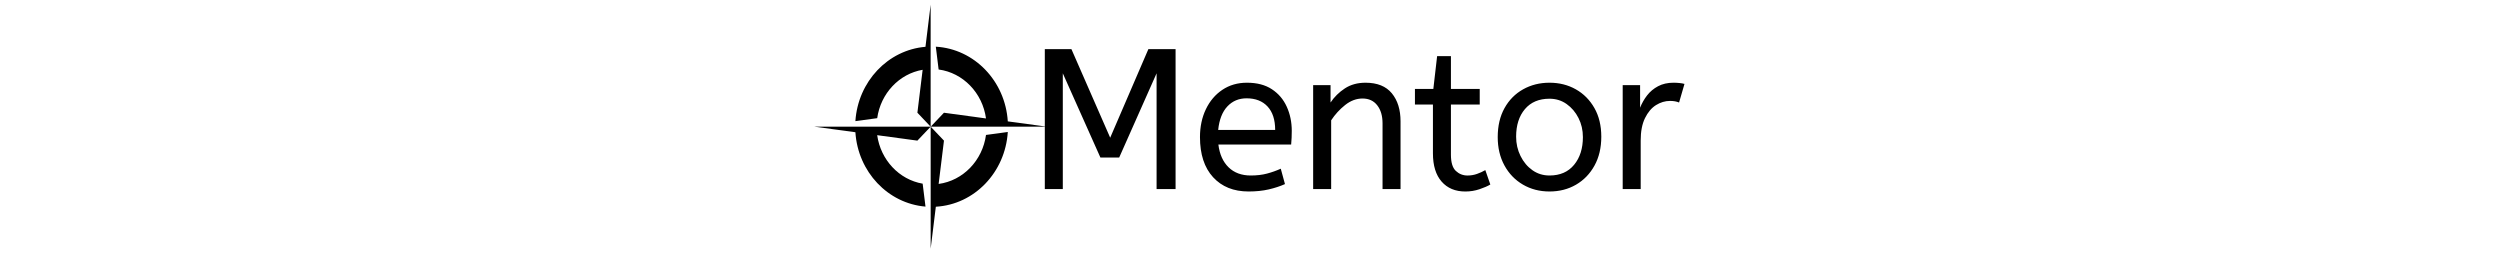
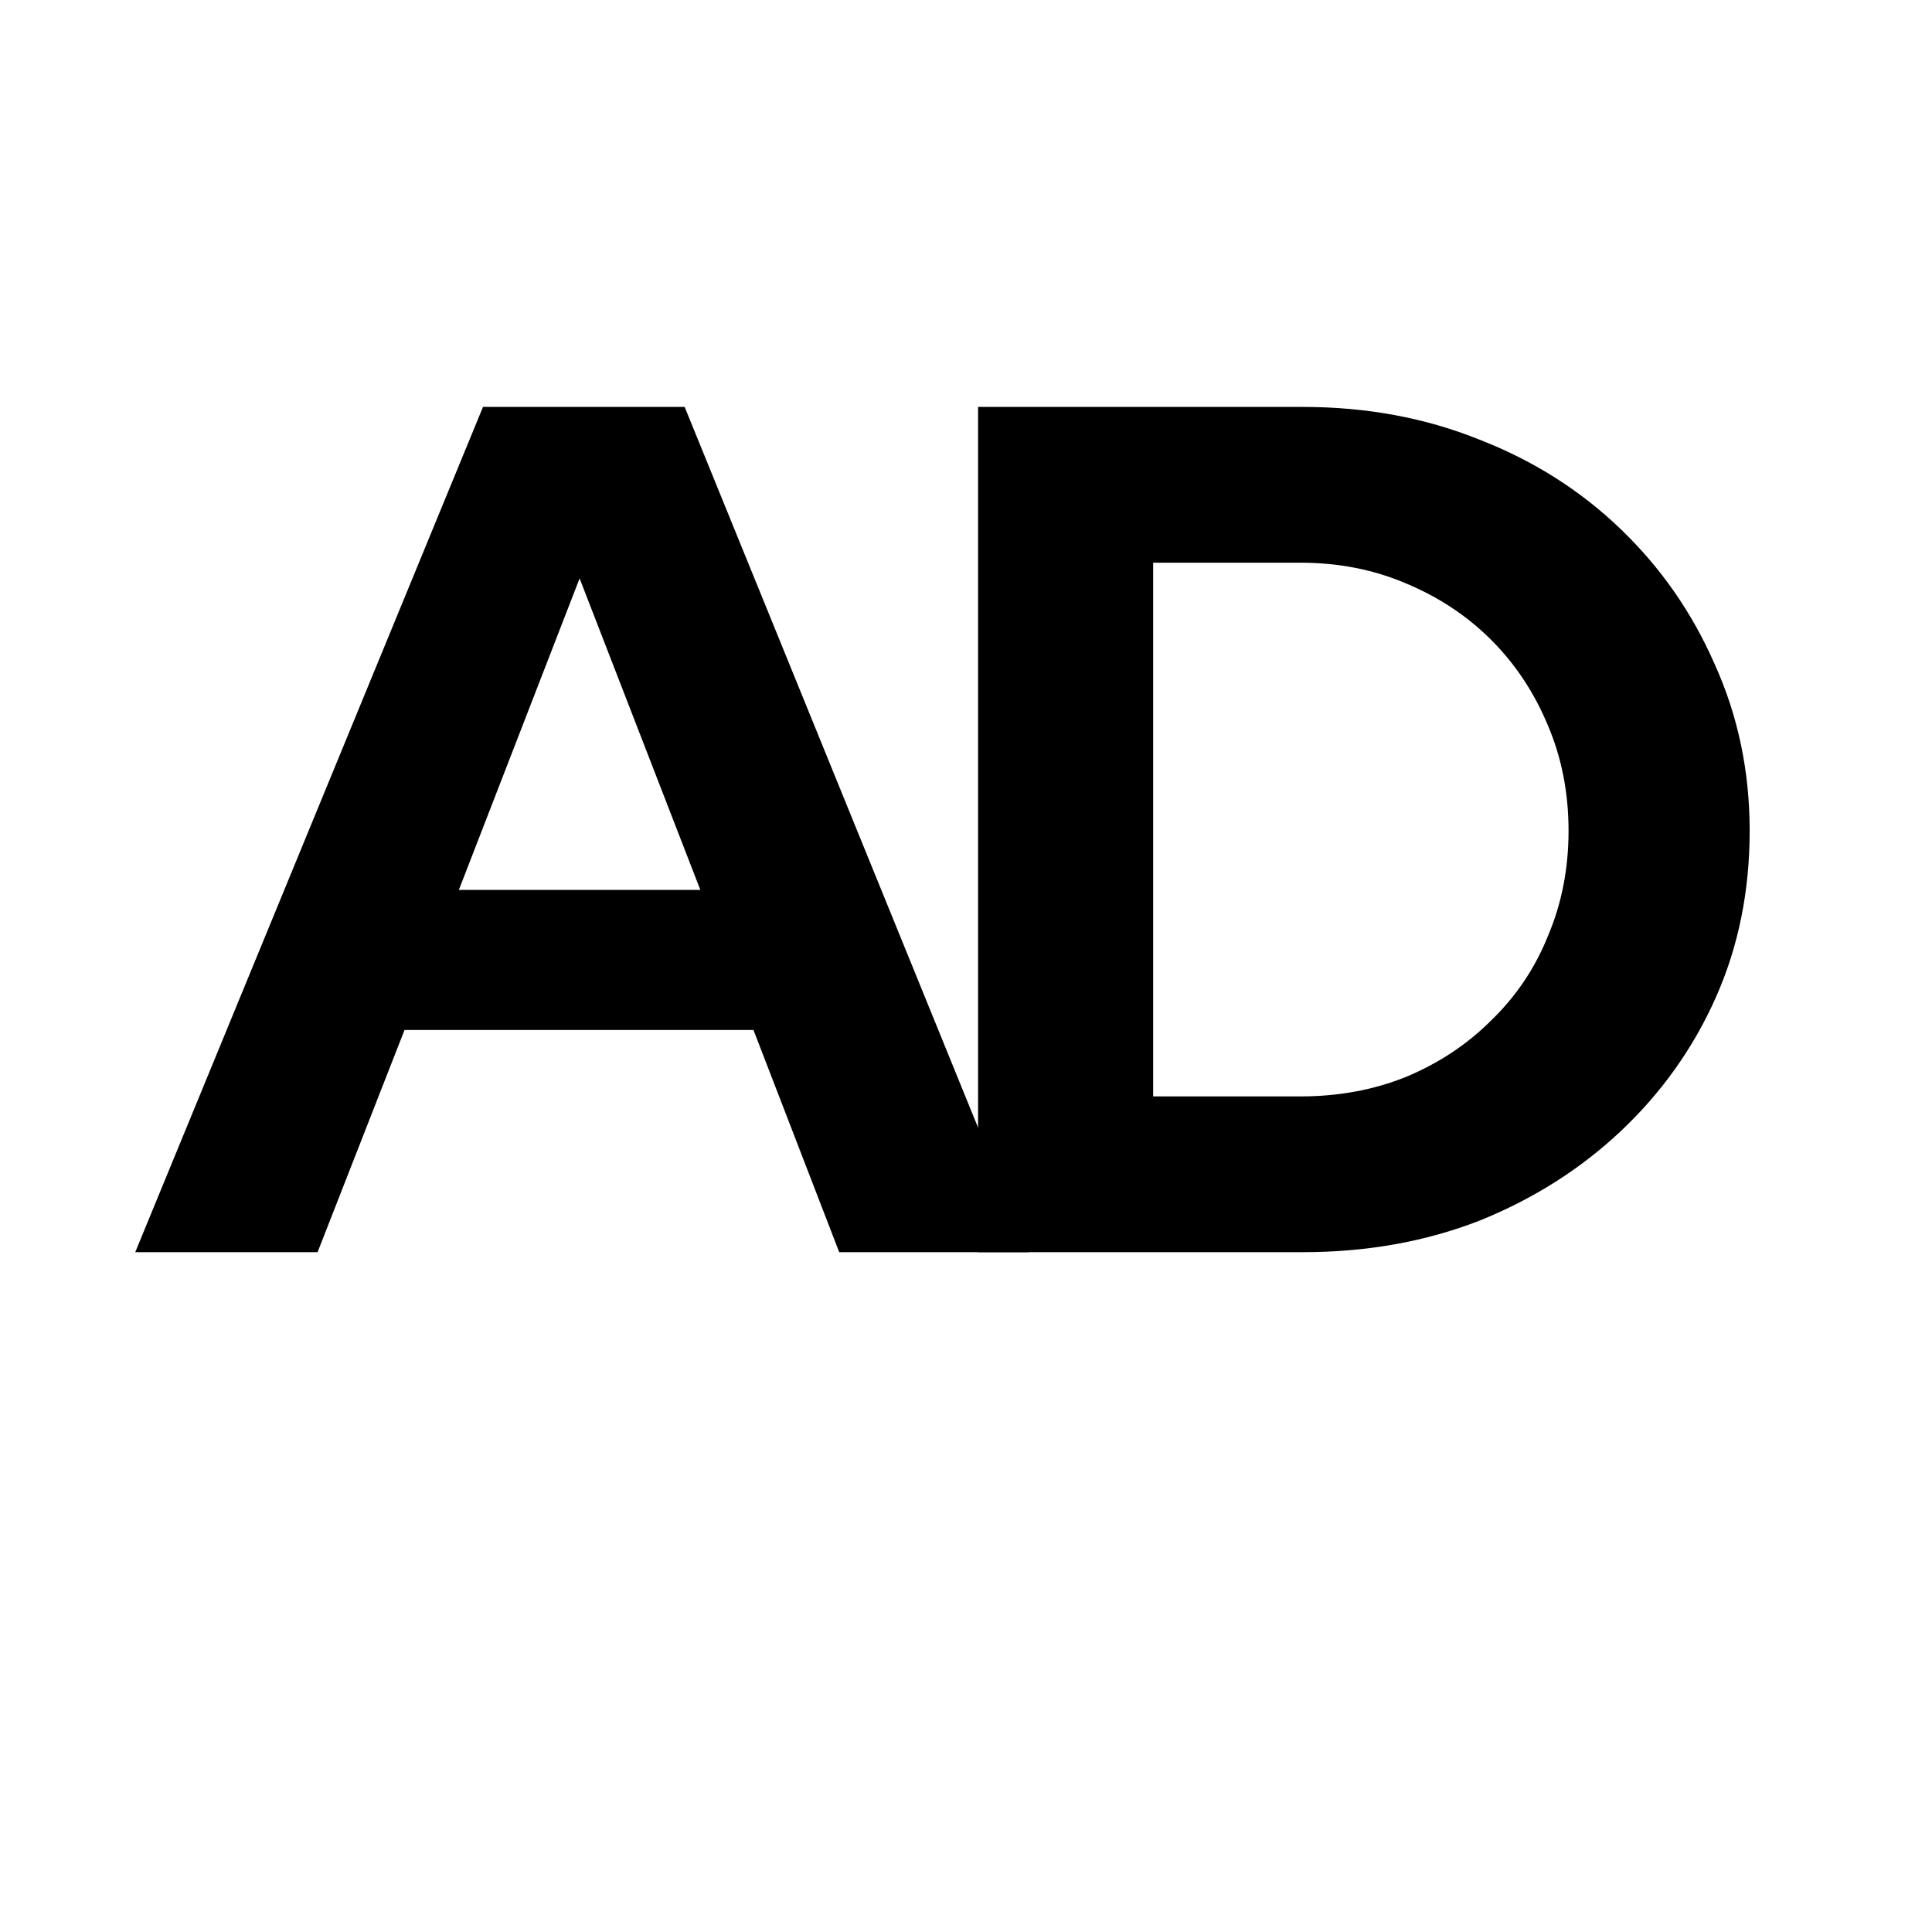
- <svg xmlns="http://www.w3.org/2000/svg" xml:space="preserve" width="1500" height="152" data-id="lg_irg6caM2XZfiuMAMuh" data-version="1" viewBox="0 0 1500 152">
-   <g data-padding="20">
-     <g transform="translate(10 2.8)scale(.96317)">
-       <rect width="409.875" height="140.756" x="156.286" y="-368.178" fill="none" rx="0" ry="0" transform="translate(473.48 374.06)" />
-       <path d="M651.684 114.89h-11.21v-87.2h16.57l24.16 55.19 23.79-55.19h16.94v87.2h-11.83V42.77l-23.29 52.44h-11.71l-23.42-52.44Zm115.72 1.49q-13.95 0-22.11-8.9-8.16-8.91-8.16-24.98 0-9.71 3.68-17.37 3.67-7.67 10.27-12.09t15.32-4.42q9.35 0 15.51 4.05 6.17 4.05 9.28 10.9 3.12 6.85 3.12 15.07 0 4.36-.38 8.47h-45.34q1.12 9.09 6.35 14.2 5.24 5.11 13.83 5.11 5.61 0 10.09-1.19 4.48-1.18 8.6-3.05l2.61 9.59q-4.48 2-10.09 3.31-5.6 1.3-12.58 1.3m-18.93-38.36h35.5q0-9.47-4.74-14.58-4.73-5.1-13.08-5.1-7.22 0-11.95 5.04-4.74 5.05-5.73 14.64m70.38 36.87h-11.22V50.12h10.84v10.83q3.49-5.23 8.91-8.78t12.89-3.55q10.96 0 16.38 6.6t5.42 17.44v42.23h-11.21V73.91q0-6.98-3.3-11.21-3.3-4.24-9.16-4.24-5.73 0-10.84 4.05-5.1 4.05-8.71 9.53Zm83.58 1.5q-9.35 0-14.76-6.16-5.42-6.17-5.42-17.63V62.21h-11.21v-9.72h11.46l2.36-20.43h8.6v20.43h17.94v9.72h-17.94v31.26q0 7.23 3.05 10.09 3.05 2.87 7.29 2.87 3.11 0 5.91-1 2.81-.99 5.17-2.37l3.12 8.97q-2.49 1.5-6.73 2.93-4.23 1.43-8.84 1.43m52.44-.01q-9.22 0-16.57-4.29-7.35-4.3-11.52-11.96t-4.17-17.63q0-10.46 4.23-18.06 4.24-7.6 11.59-11.71 7.34-4.11 16.44-4.11 9.09 0 16.38 4.11t11.58 11.65q4.3 7.53 4.3 17.87t-4.24 18q-4.23 7.66-11.52 11.9-7.28 4.23-16.5 4.23m0-9.96q9.84 0 15.32-6.67 5.48-6.66 5.48-17.25 0-6.48-2.74-11.89-2.74-5.42-7.41-8.72t-10.65-3.3q-9.84 0-15.32 6.47-5.48 6.48-5.48 17.19 0 6.48 2.74 12.02 2.74 5.55 7.41 8.85t10.65 3.3m56.8 8.47h-11.21V50.12h10.84v14.07q1.61-4.11 4.35-7.66 2.75-3.55 6.86-5.73t9.59-2.18q1.87 0 3.73.19 1.87.18 3.12.56l-3.37 11.58q-2.36-.99-5.6-.99-4.61 0-8.78 2.61-4.17 2.62-6.85 8.1t-2.68 13.95Z" />
-       <path d="M564.368 40.569 561.1 67.306 569.354 76V0l-3.223 26.25c-23.408 1.961-42.043 21.66-43.654 46.3l13.589-1.84c2.173-15.428 13.68-27.633 28.302-30.141m9.97 71.105 3.315-26.98-8.27-8.679h72.414l-24.381-3.313c-1.566-25.11-20.824-45.144-44.84-46.528l1.748 14.212c15.246 2.037 27.36 14.592 29.518 30.492l-26.19-3.557-8.268 8.694h-72.428l25.52 3.45c1.597 24.655 20.247 44.385 43.67 46.33l-1.763-14.288c-14.637-2.523-26.144-14.759-28.333-30.202l25.05 3.39L569.369 76v76l3.222-26.129c24.016-1.368 43.26-21.432 44.825-46.557l-13.574 1.839c-2.173 15.914-14.272 28.47-29.503 30.521" />
+ <svg xmlns="http://www.w3.org/2000/svg" version="1.1" width="16" height="16" viewBox="0 0 16 16" xml:space="preserve">
+   <defs />
+   <rect x="0" y="0" width="100%" height="100%" fill="transparent" />
+   <g transform="matrix(1 0 0 1 8.5 7.73)">
+     <g style="">
+       <g transform="matrix(1 0 0 1 0 0)">
+         <rect x="-7.052" y="-5.65" rx="0" ry="0" width="14.104" height="11.3" stroke="rgb(255,255,255)" stroke-opacity="0" stroke-width="1" stroke-dasharray="none" stroke-linecap="butt" stroke-dashoffset="0" stroke-linejoin="miter" stroke-miterlimit="4" fill="rgb(255,255,255)" fill-opacity="0" fill-rule="nonzero" opacity="1" />
+       </g>
+       <g transform="matrix(1 0 0 1 -3.68 -0.86)">
+         <path paint-order="stroke" transform=" translate(-4.82, -6.87)" d="M 2.63 10.37 L 1.12 10.37 L 4 3.37 L 5.67 3.37 L 8.52 10.37 L 6.95 10.37 L 6.24 8.53 L 3.35 8.53 L 2.63 10.37 Z M 4.8 4.79 L 3.8 7.37 L 5.8 7.37 L 4.8 4.79 Z" stroke-linecap="butt" stroke="rgb(255,255,255)" stroke-width="0" stroke-dasharray="none" stroke-dashoffset="0" stroke-linejoin="miter" stroke-miterlimit="4" fill="rgb(0,0,0)" fill-rule="nonzero" opacity="1" />
+       </g>
+       <g transform="matrix(1 0 0 1 2.79 -0.86)">
+         <path paint-order="stroke" transform=" translate(-11.29, -6.87)" d="M 9.55 4.66 L 9.55 9.08 L 10.77 9.08 Q 11.24 9.08 11.64 8.92 Q 12.05 8.75 12.35 8.45 Q 12.66 8.15 12.82 7.75 Q 12.99 7.35 12.99 6.88 L 12.99 6.88 Q 12.99 6.41 12.82 6.01 Q 12.65 5.6 12.35 5.3 Q 12.05 5 11.64 4.83 Q 11.24 4.66 10.77 4.66 L 10.77 4.66 L 9.55 4.66 Z M 10.79 10.37 L 8.1 10.37 L 8.1 3.37 L 10.79 3.37 Q 11.58 3.37 12.25 3.64 Q 12.92 3.9 13.42 4.38 Q 13.92 4.86 14.2 5.5 Q 14.49 6.14 14.49 6.88 L 14.49 6.88 Q 14.49 7.63 14.21 8.26 Q 13.93 8.89 13.42 9.37 Q 12.92 9.84 12.25 10.11 Q 11.58 10.37 10.79 10.37 L 10.79 10.37 Z" stroke-linecap="butt" stroke="rgb(255,255,255)" stroke-width="0" stroke-dasharray="none" stroke-dashoffset="0" stroke-linejoin="miter" stroke-miterlimit="4" fill="rgb(0,0,0)" fill-rule="nonzero" opacity="1" />
+       </g>
    </g>
-     <path fill="transparent" stroke="transparent" d="M478.5 0h543v152h-543z" />
  </g>
</svg>
